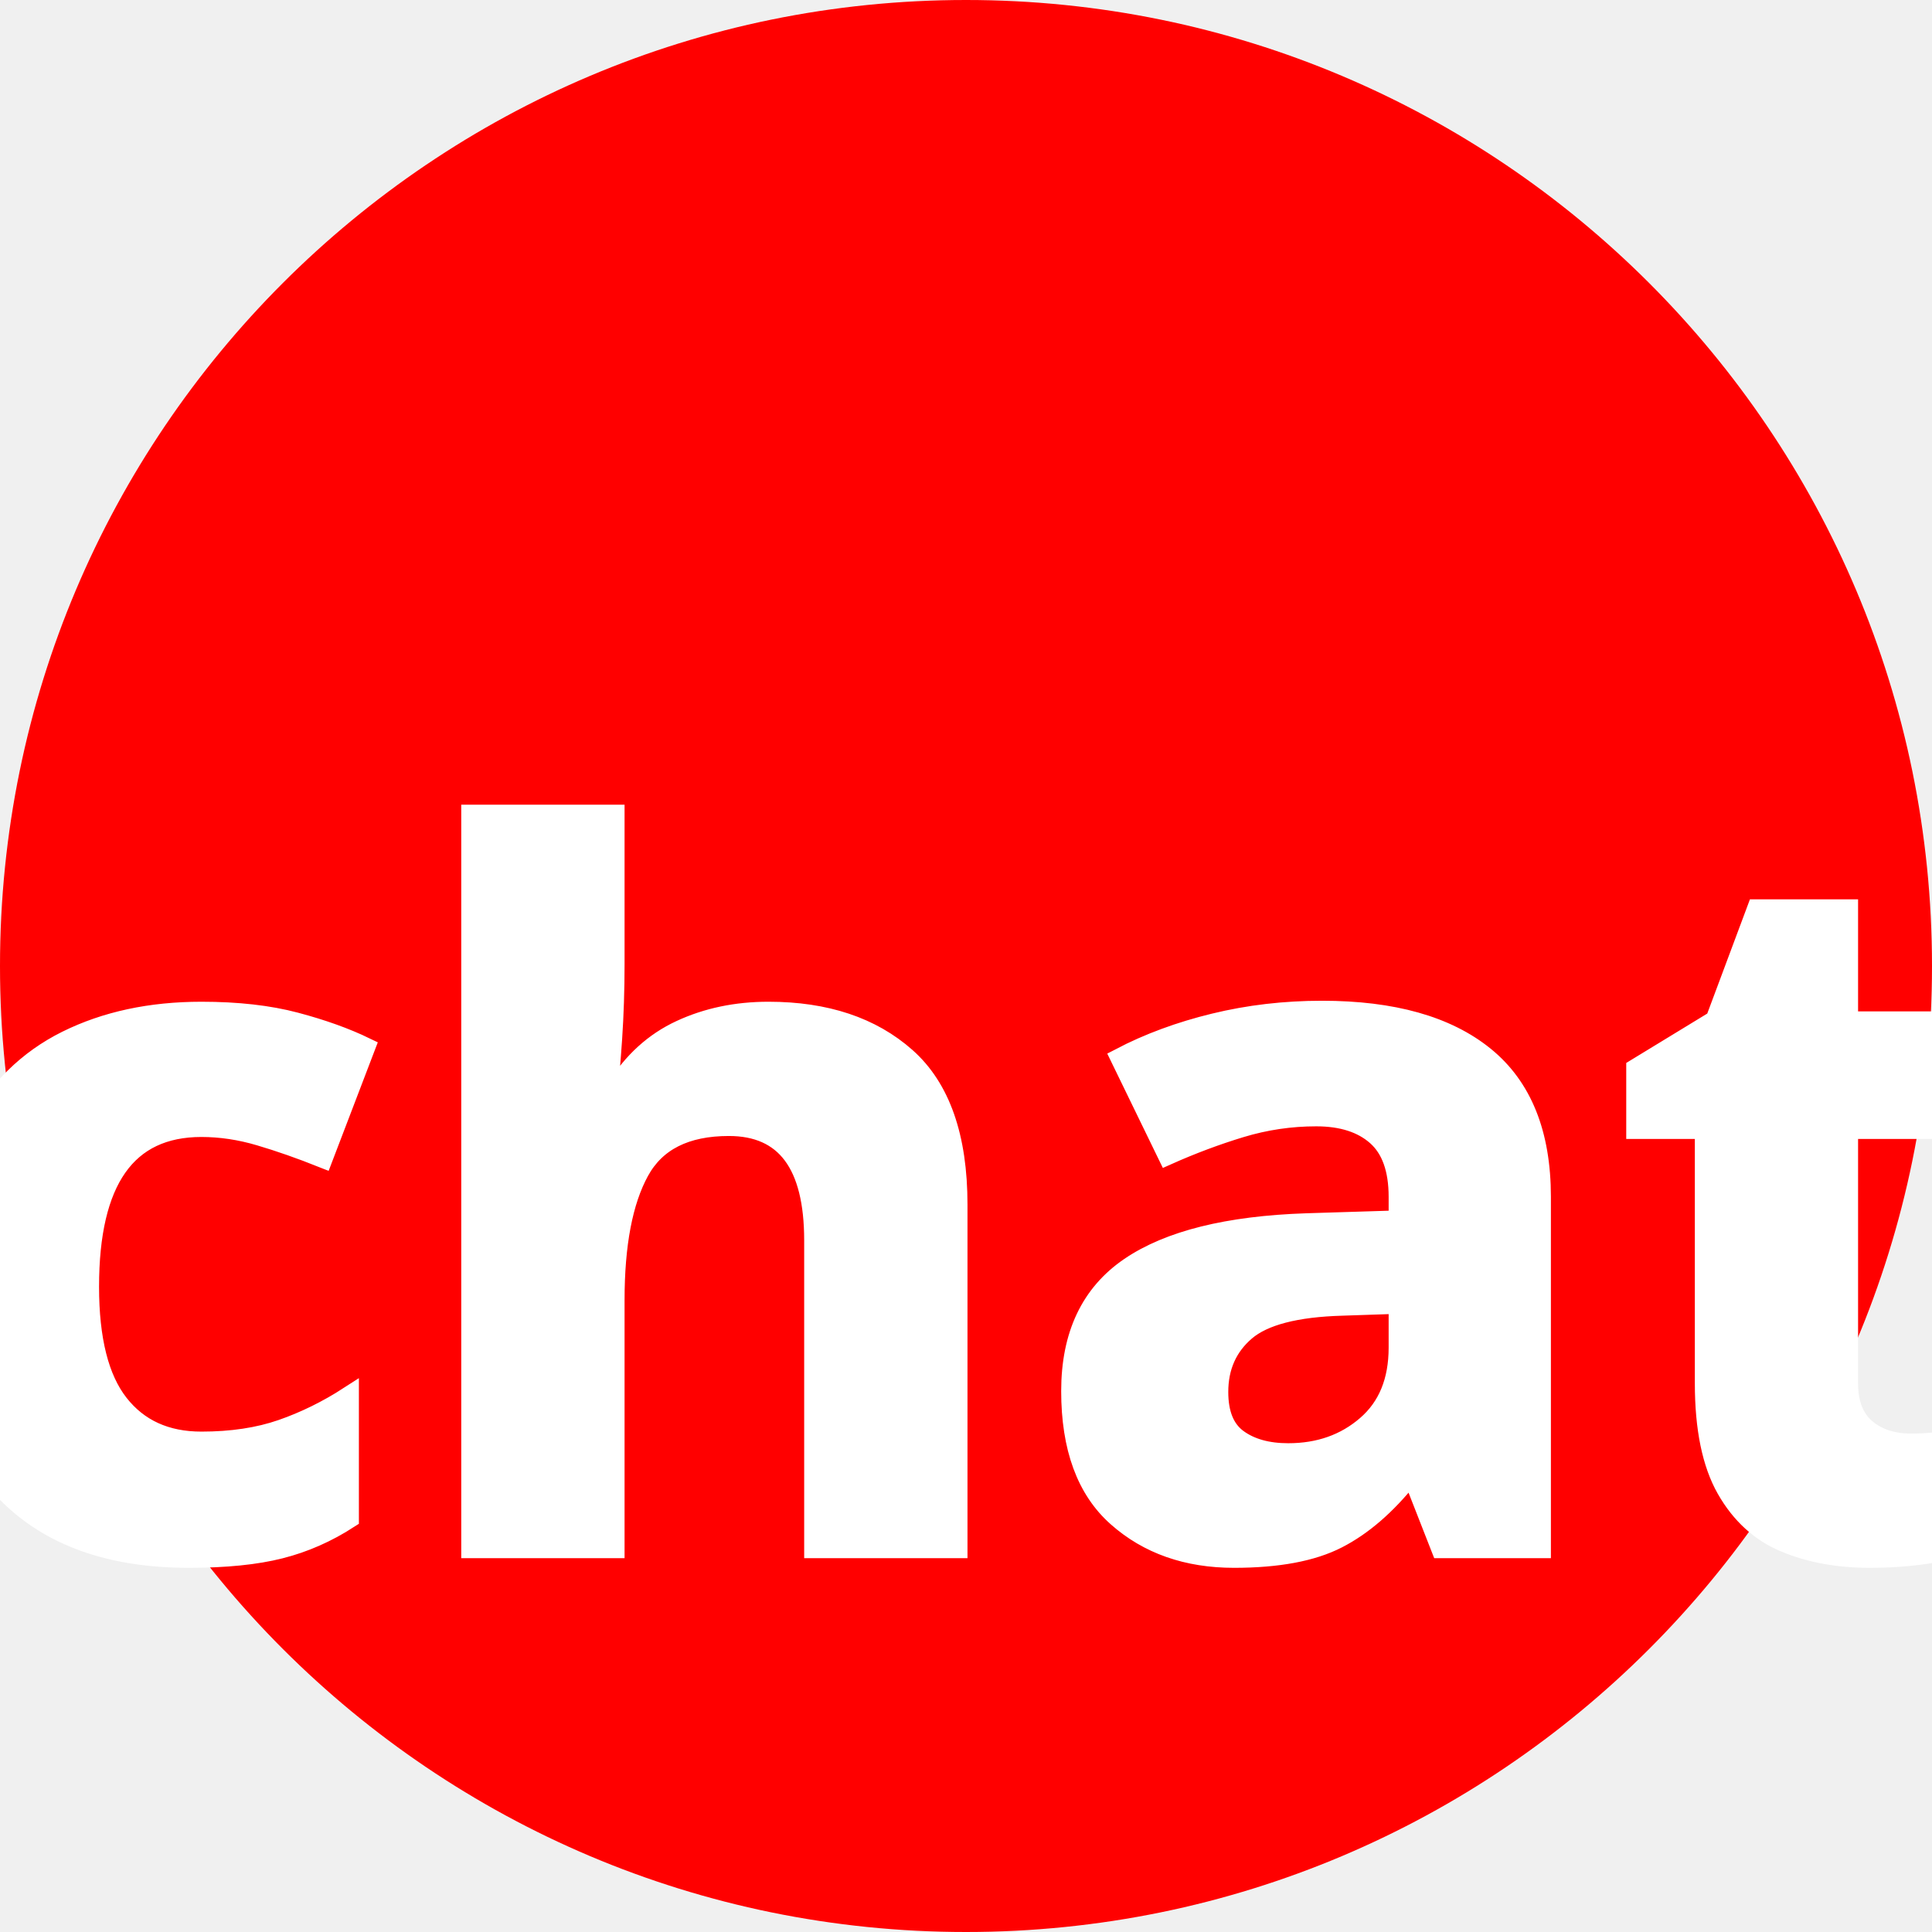
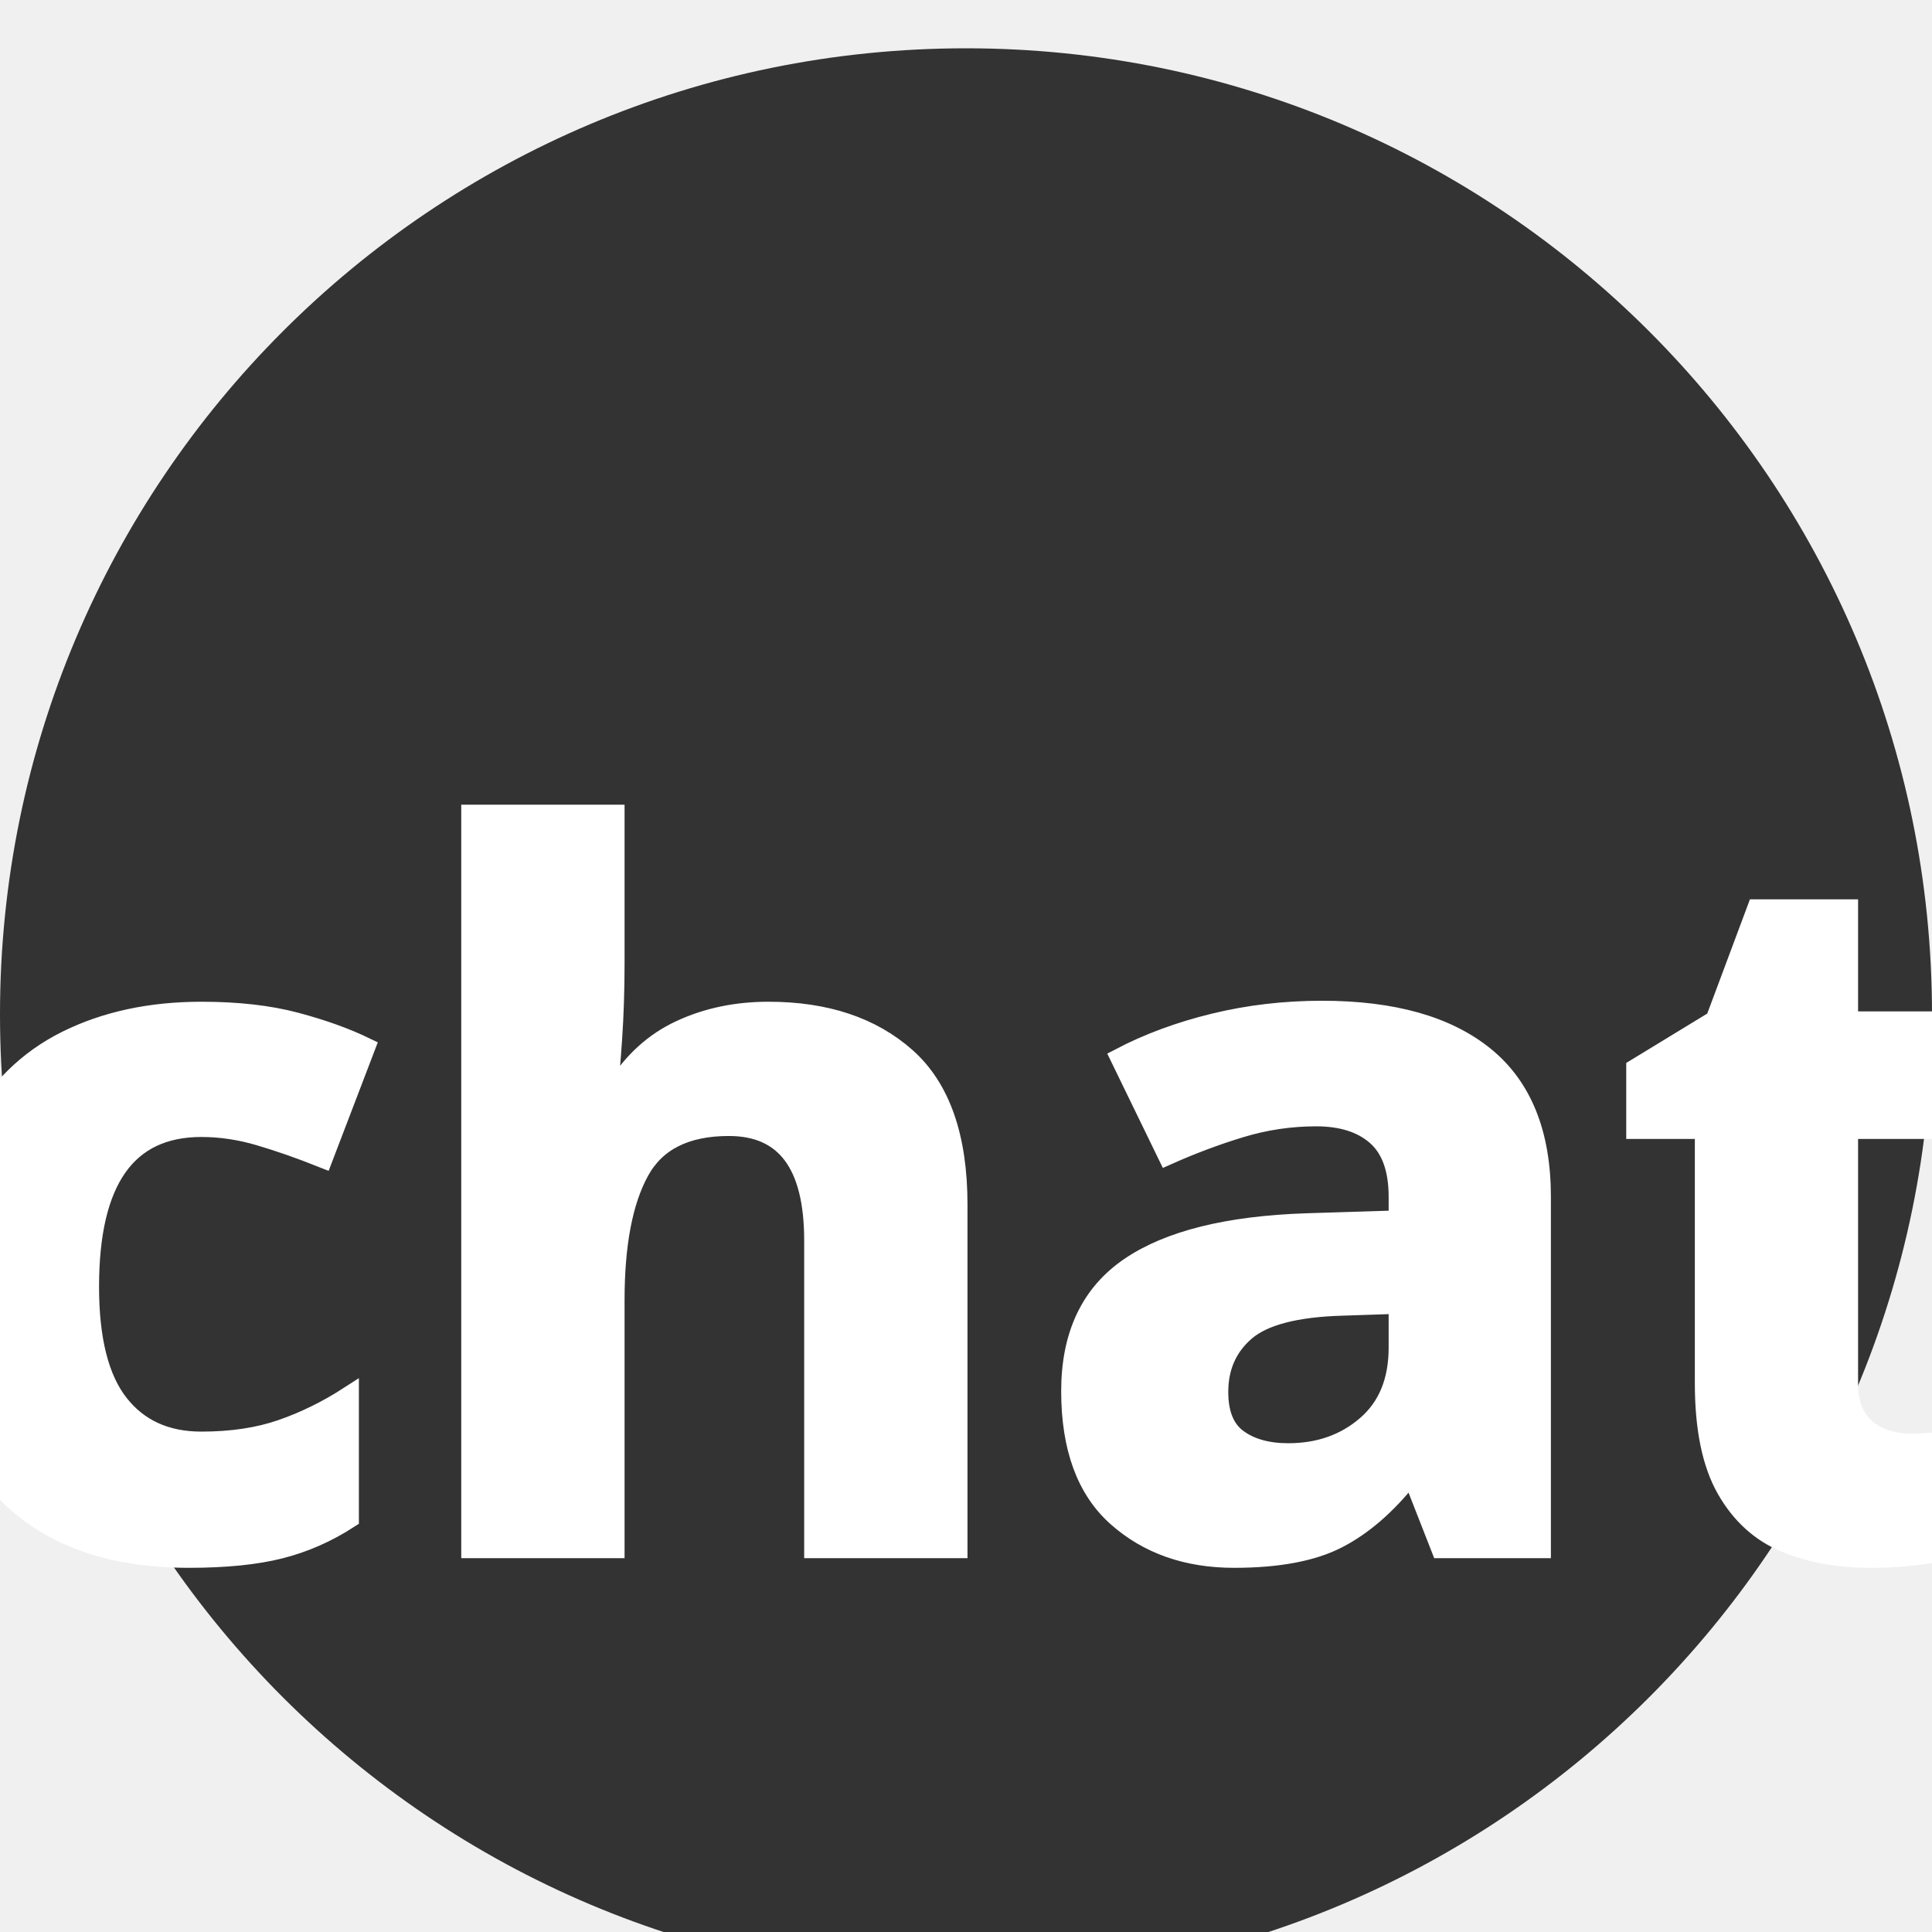
<svg xmlns="http://www.w3.org/2000/svg" viewBox="100 100 400 400" height="150px">
-   <circle cx="300" cy="300" r="200" fill="red" />
+   <circle cx="300" cy="310" r="200" fill="#333" />
  <text text-anchor="middle" dominant-baseline="middle" font-family="italic" font-weight="bold" x="300" y="350" transform-origin="400 400" fill="white" stroke="white" stroke-width="4" font-size="200"> 
           chat </text>
</svg>
